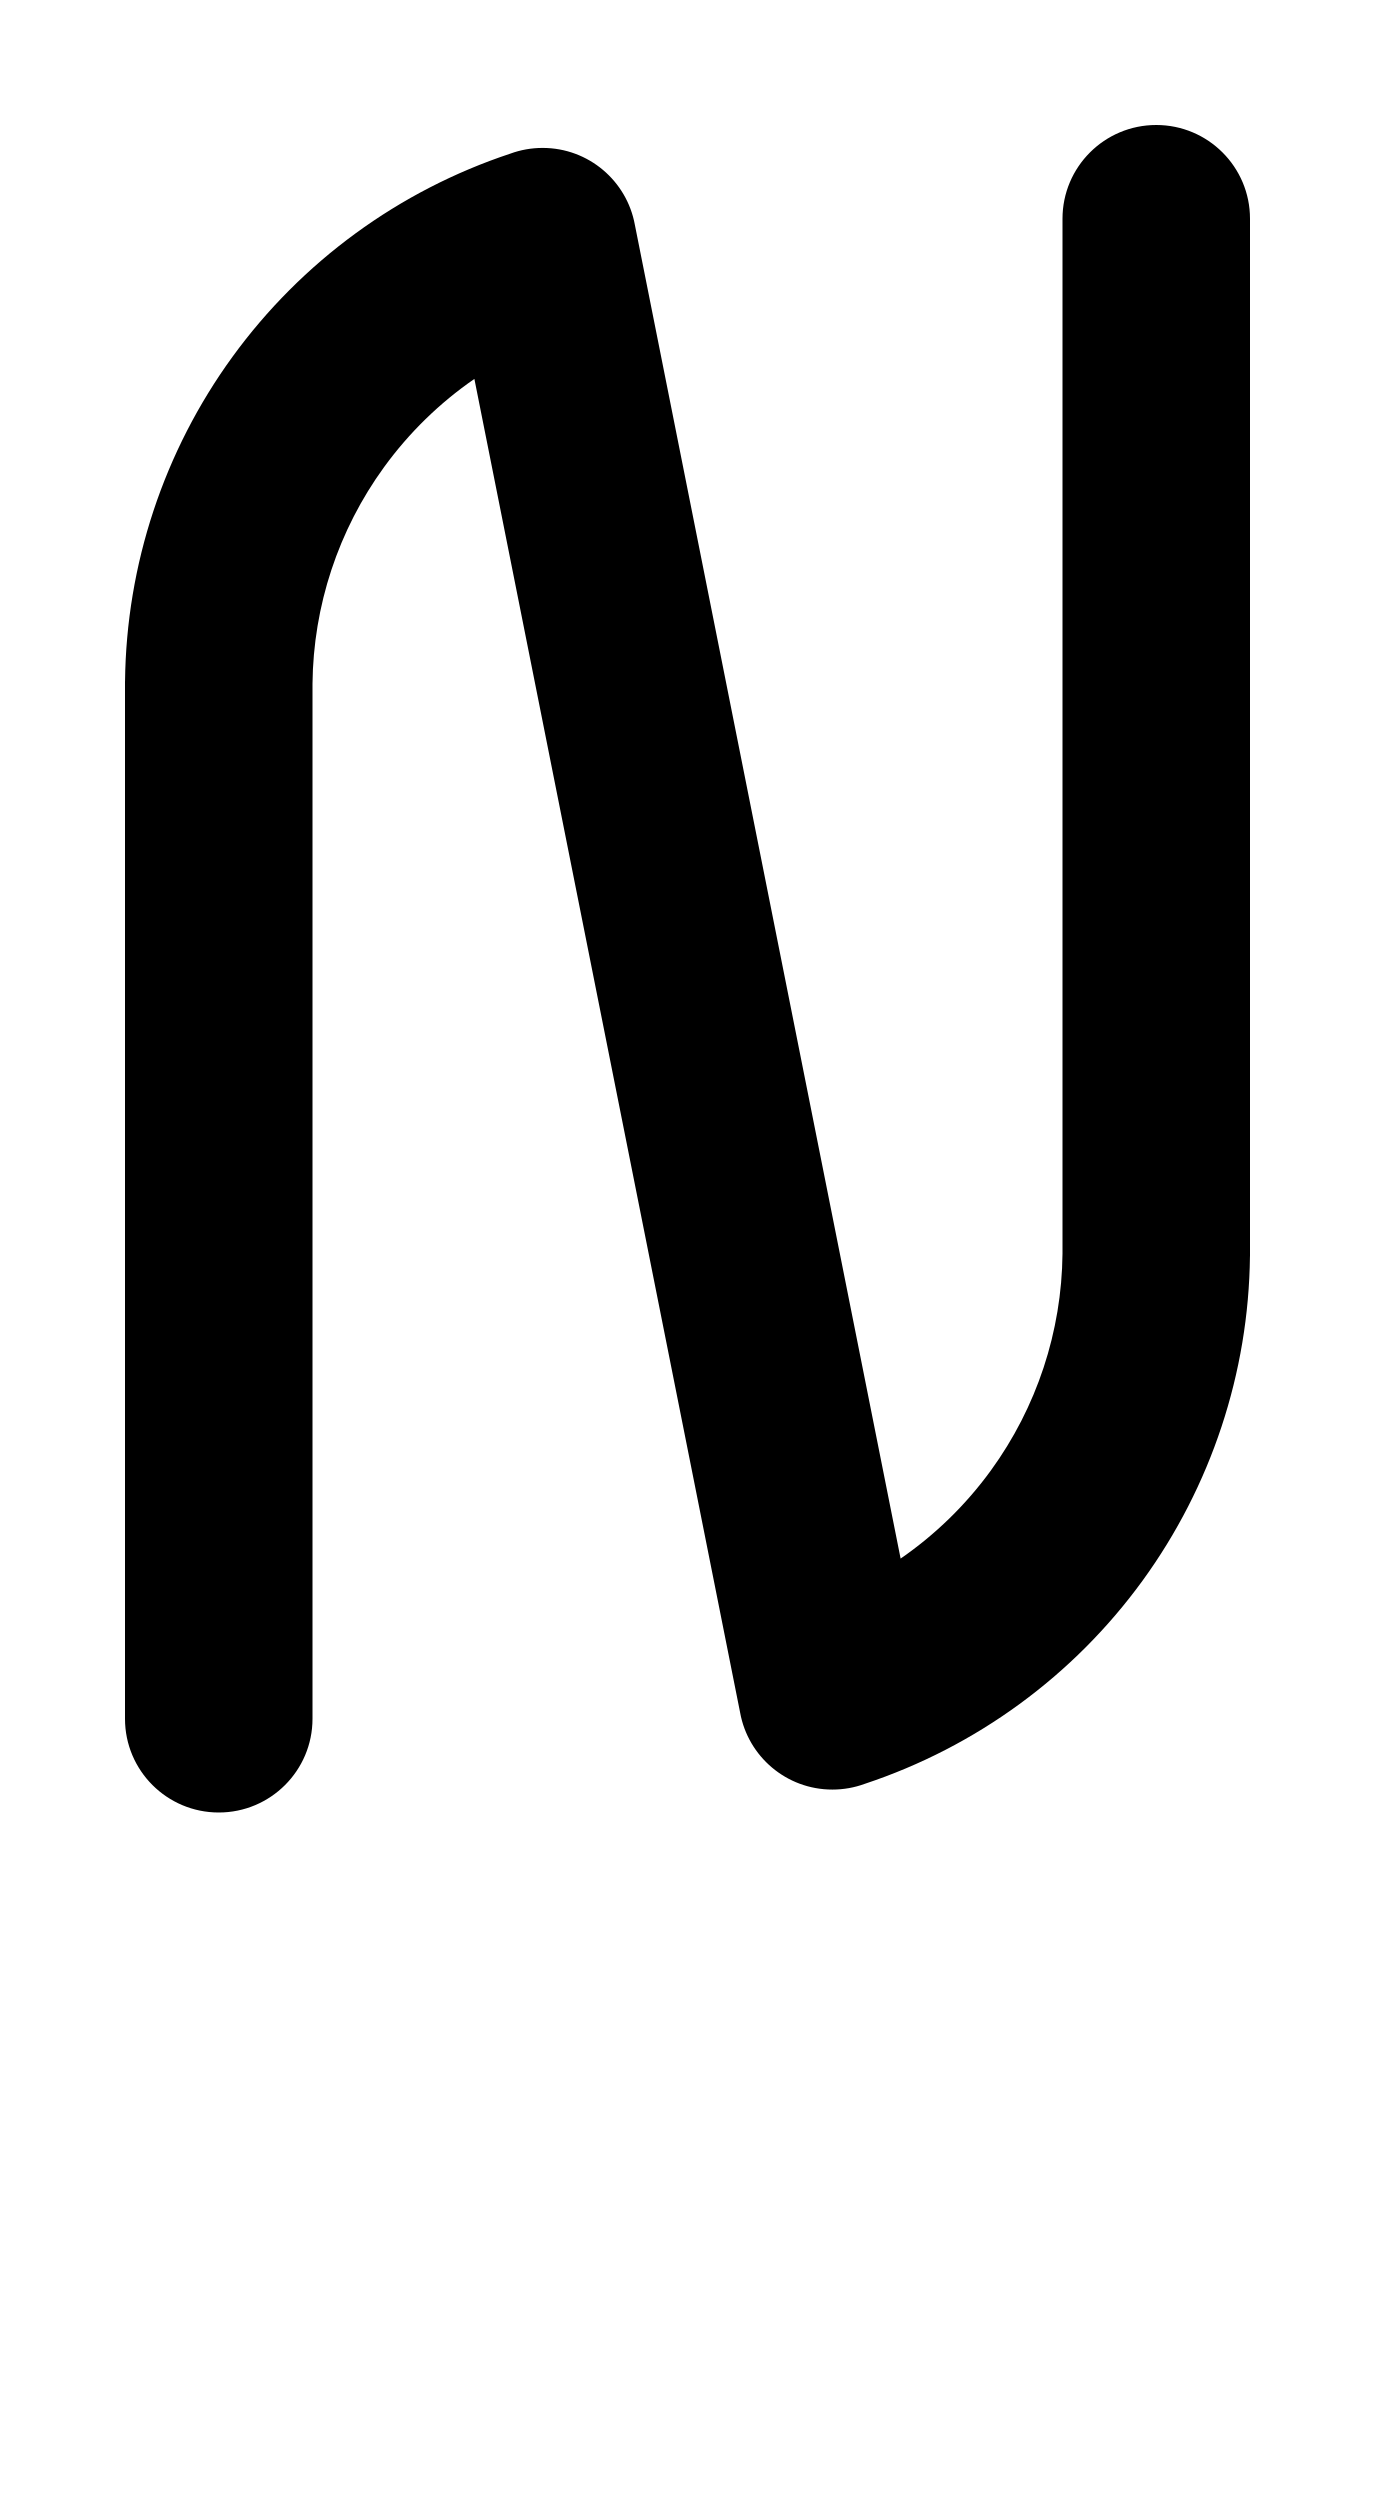
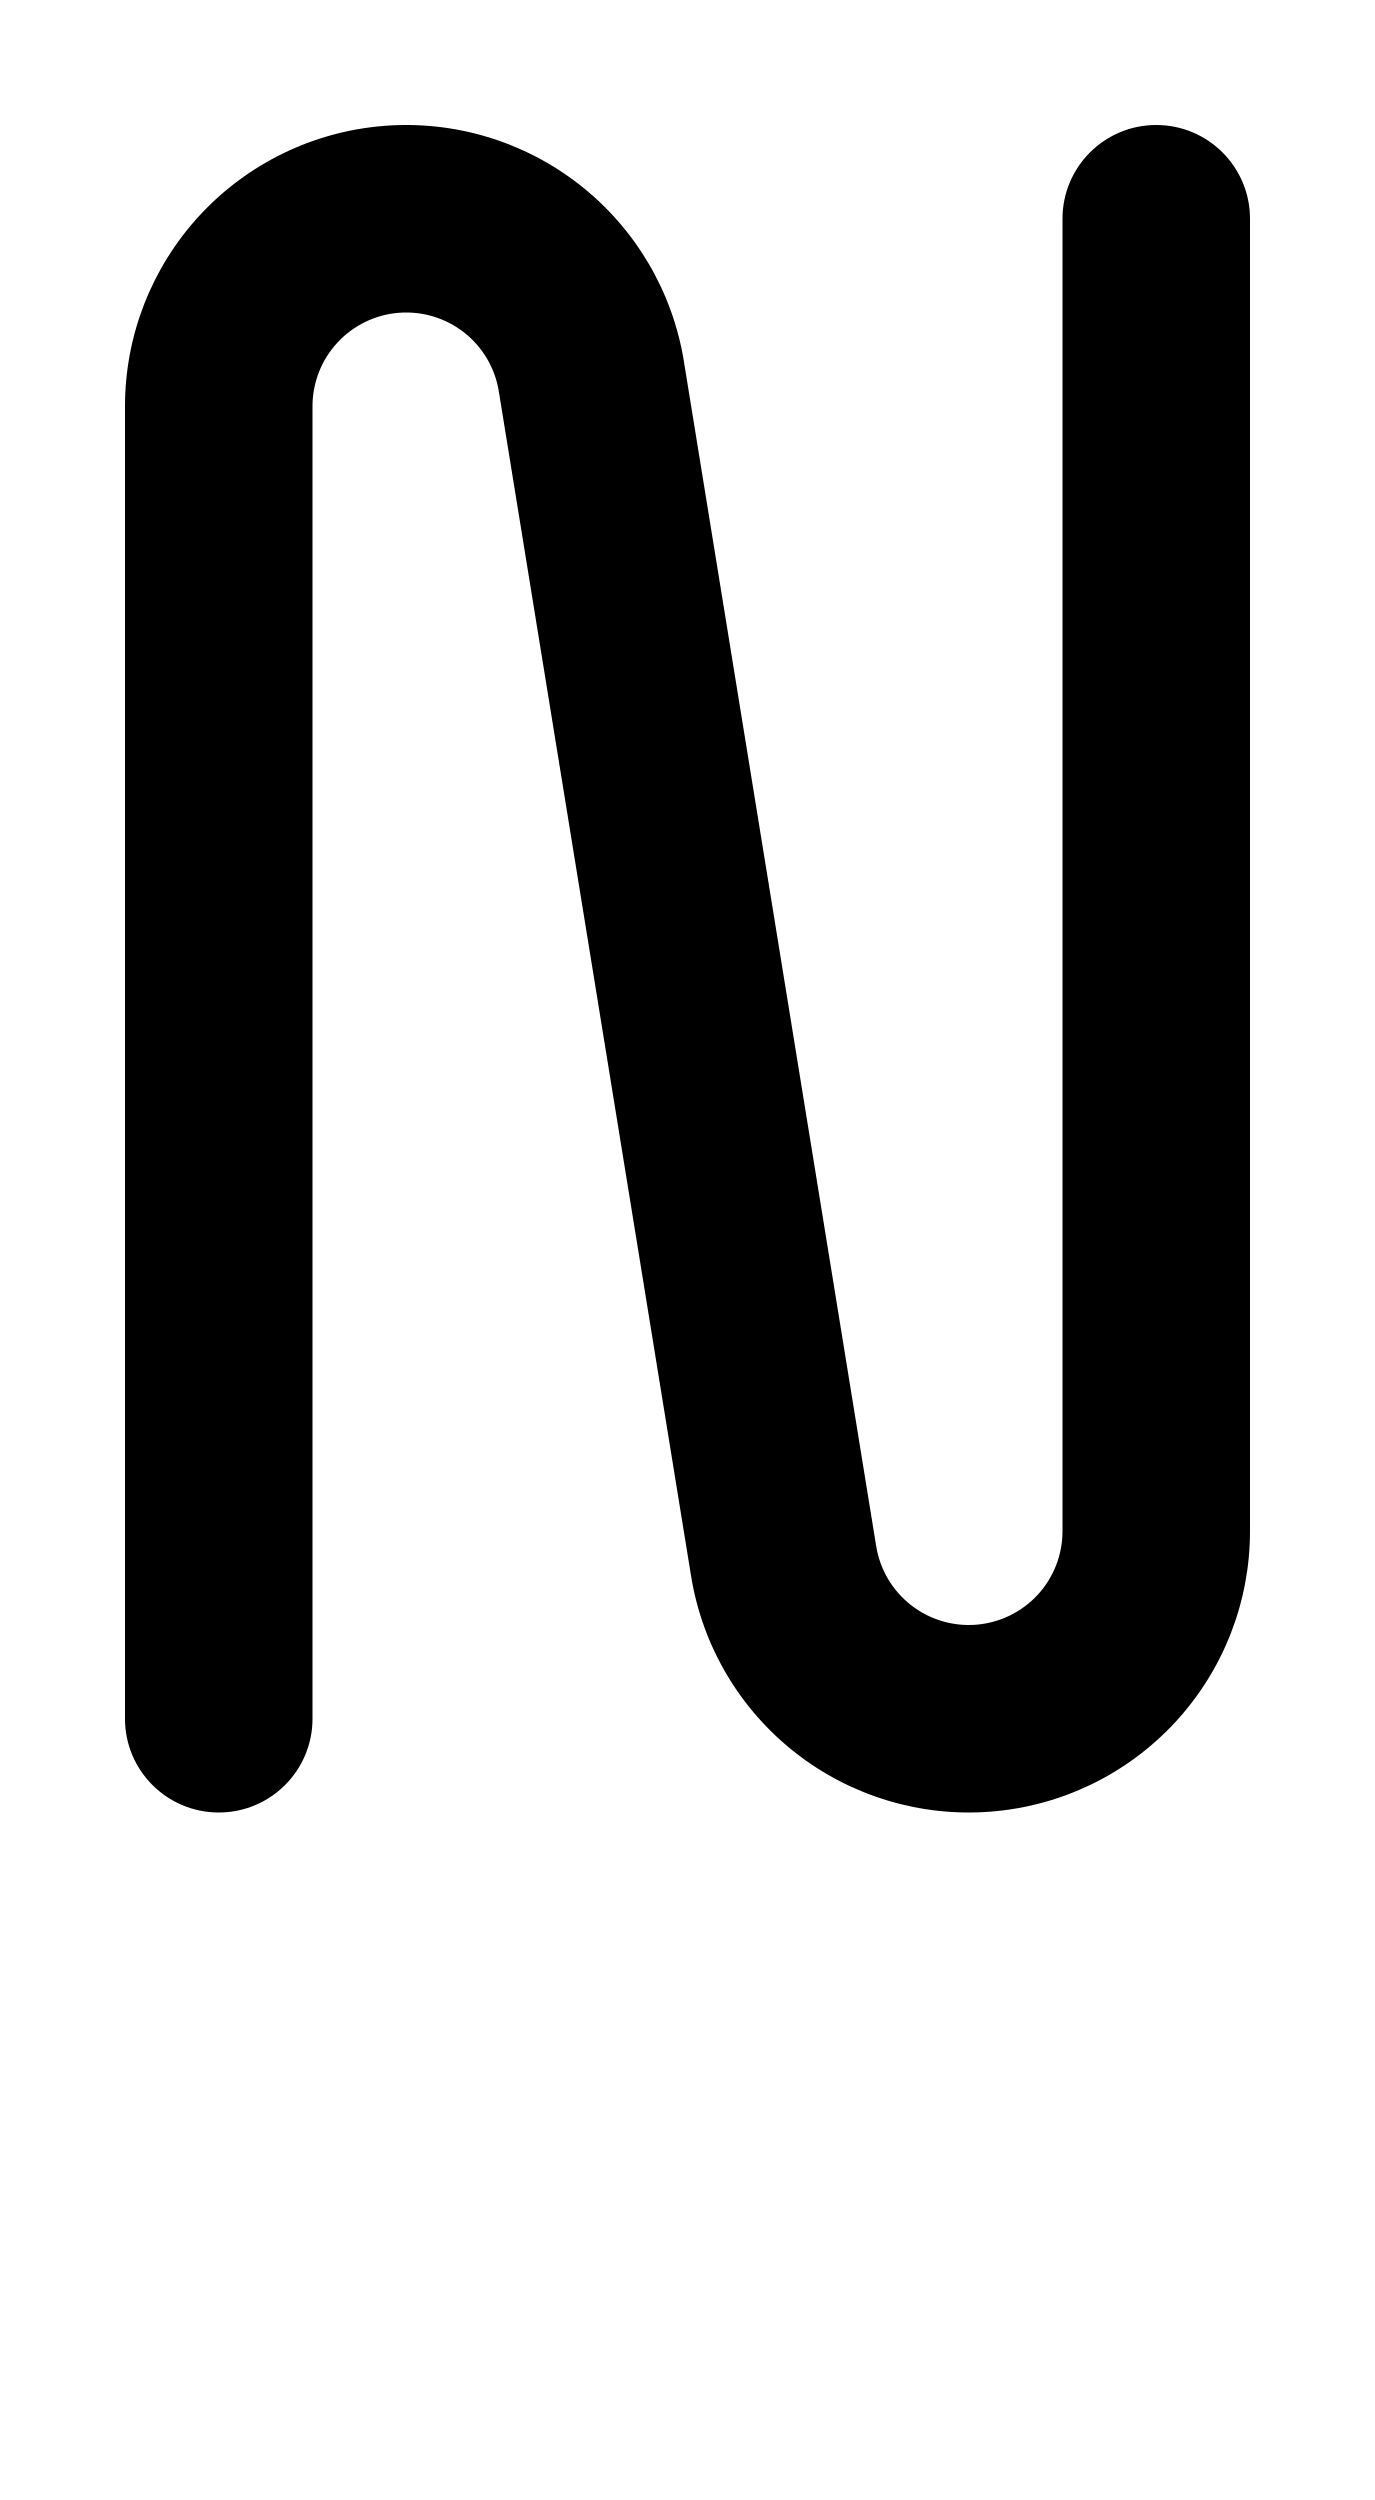
<svg xmlns="http://www.w3.org/2000/svg" width="550" height="1000" viewBox="0 0 550 1000" fill="none">
-   <path d="M457.029 632.252C484.468 594.485 499.468 549.138 499.986 502.5H500V87.5C500 66.789 483.21 50 462.5 50C441.79 50 425 66.789 425 87.5V501.483C424.692 532.641 414.688 562.944 396.359 588.172C386.337 601.965 374.105 613.86 360.247 623.431L253.936 89.882C250.742 72.411 235.442 59.169 217.049 59.169C212.52 59.169 208.177 59.972 204.158 61.444C159.518 76.251 120.629 104.681 92.971 142.748C65.532 180.515 50.532 225.862 50.014 272.5H50V687.5C50 708.211 66.79 725 87.5 725C108.21 725 125 708.211 125 687.5V273.517C125.308 242.359 135.312 212.056 153.641 186.828C163.663 173.035 175.895 161.14 189.753 151.569L296.058 685.085C299.238 702.572 314.547 715.831 332.951 715.831C337.48 715.831 341.822 715.028 345.842 713.557C390.481 698.749 429.371 670.32 457.029 632.252Z" fill="black" />
+   <path d="M50 162.488C50.003 134.22 60.648 106.989 79.817 86.213C98.989 65.434 125.281 52.635 153.462 50.364C181.643 48.092 209.646 56.515 231.898 73.955C254.15 91.396 269.02 116.575 273.548 144.482L273.545 144.483L350.481 618.506L350.484 618.506C351.993 627.808 356.95 636.201 364.367 642.015C371.785 647.828 381.119 650.636 390.513 649.879C399.906 649.122 408.671 644.855 415.061 637.929C421.449 631.005 424.997 621.93 425 612.51L424.999 87.5C424.999 66.789 441.788 50 462.499 50C483.21 50 499.999 66.789 499.999 87.5V612.5C499.999 640.772 489.355 668.008 470.183 688.787C451.012 709.566 424.719 722.365 396.538 724.636C368.357 726.908 340.354 718.485 318.102 701.045C295.853 683.607 280.985 658.432 276.454 630.53L276.451 630.531L199.512 156.483L199.514 156.483C198.003 147.185 193.047 138.796 185.633 132.985C178.215 127.172 168.881 124.364 159.487 125.121C150.094 125.878 141.329 130.145 134.939 137.071C128.551 143.994 125.003 153.068 125 162.488V687.5C125 708.211 108.211 725 87.5 725C66.789 725 50 708.211 50 687.5V162.488Z" fill="black" />
</svg>
